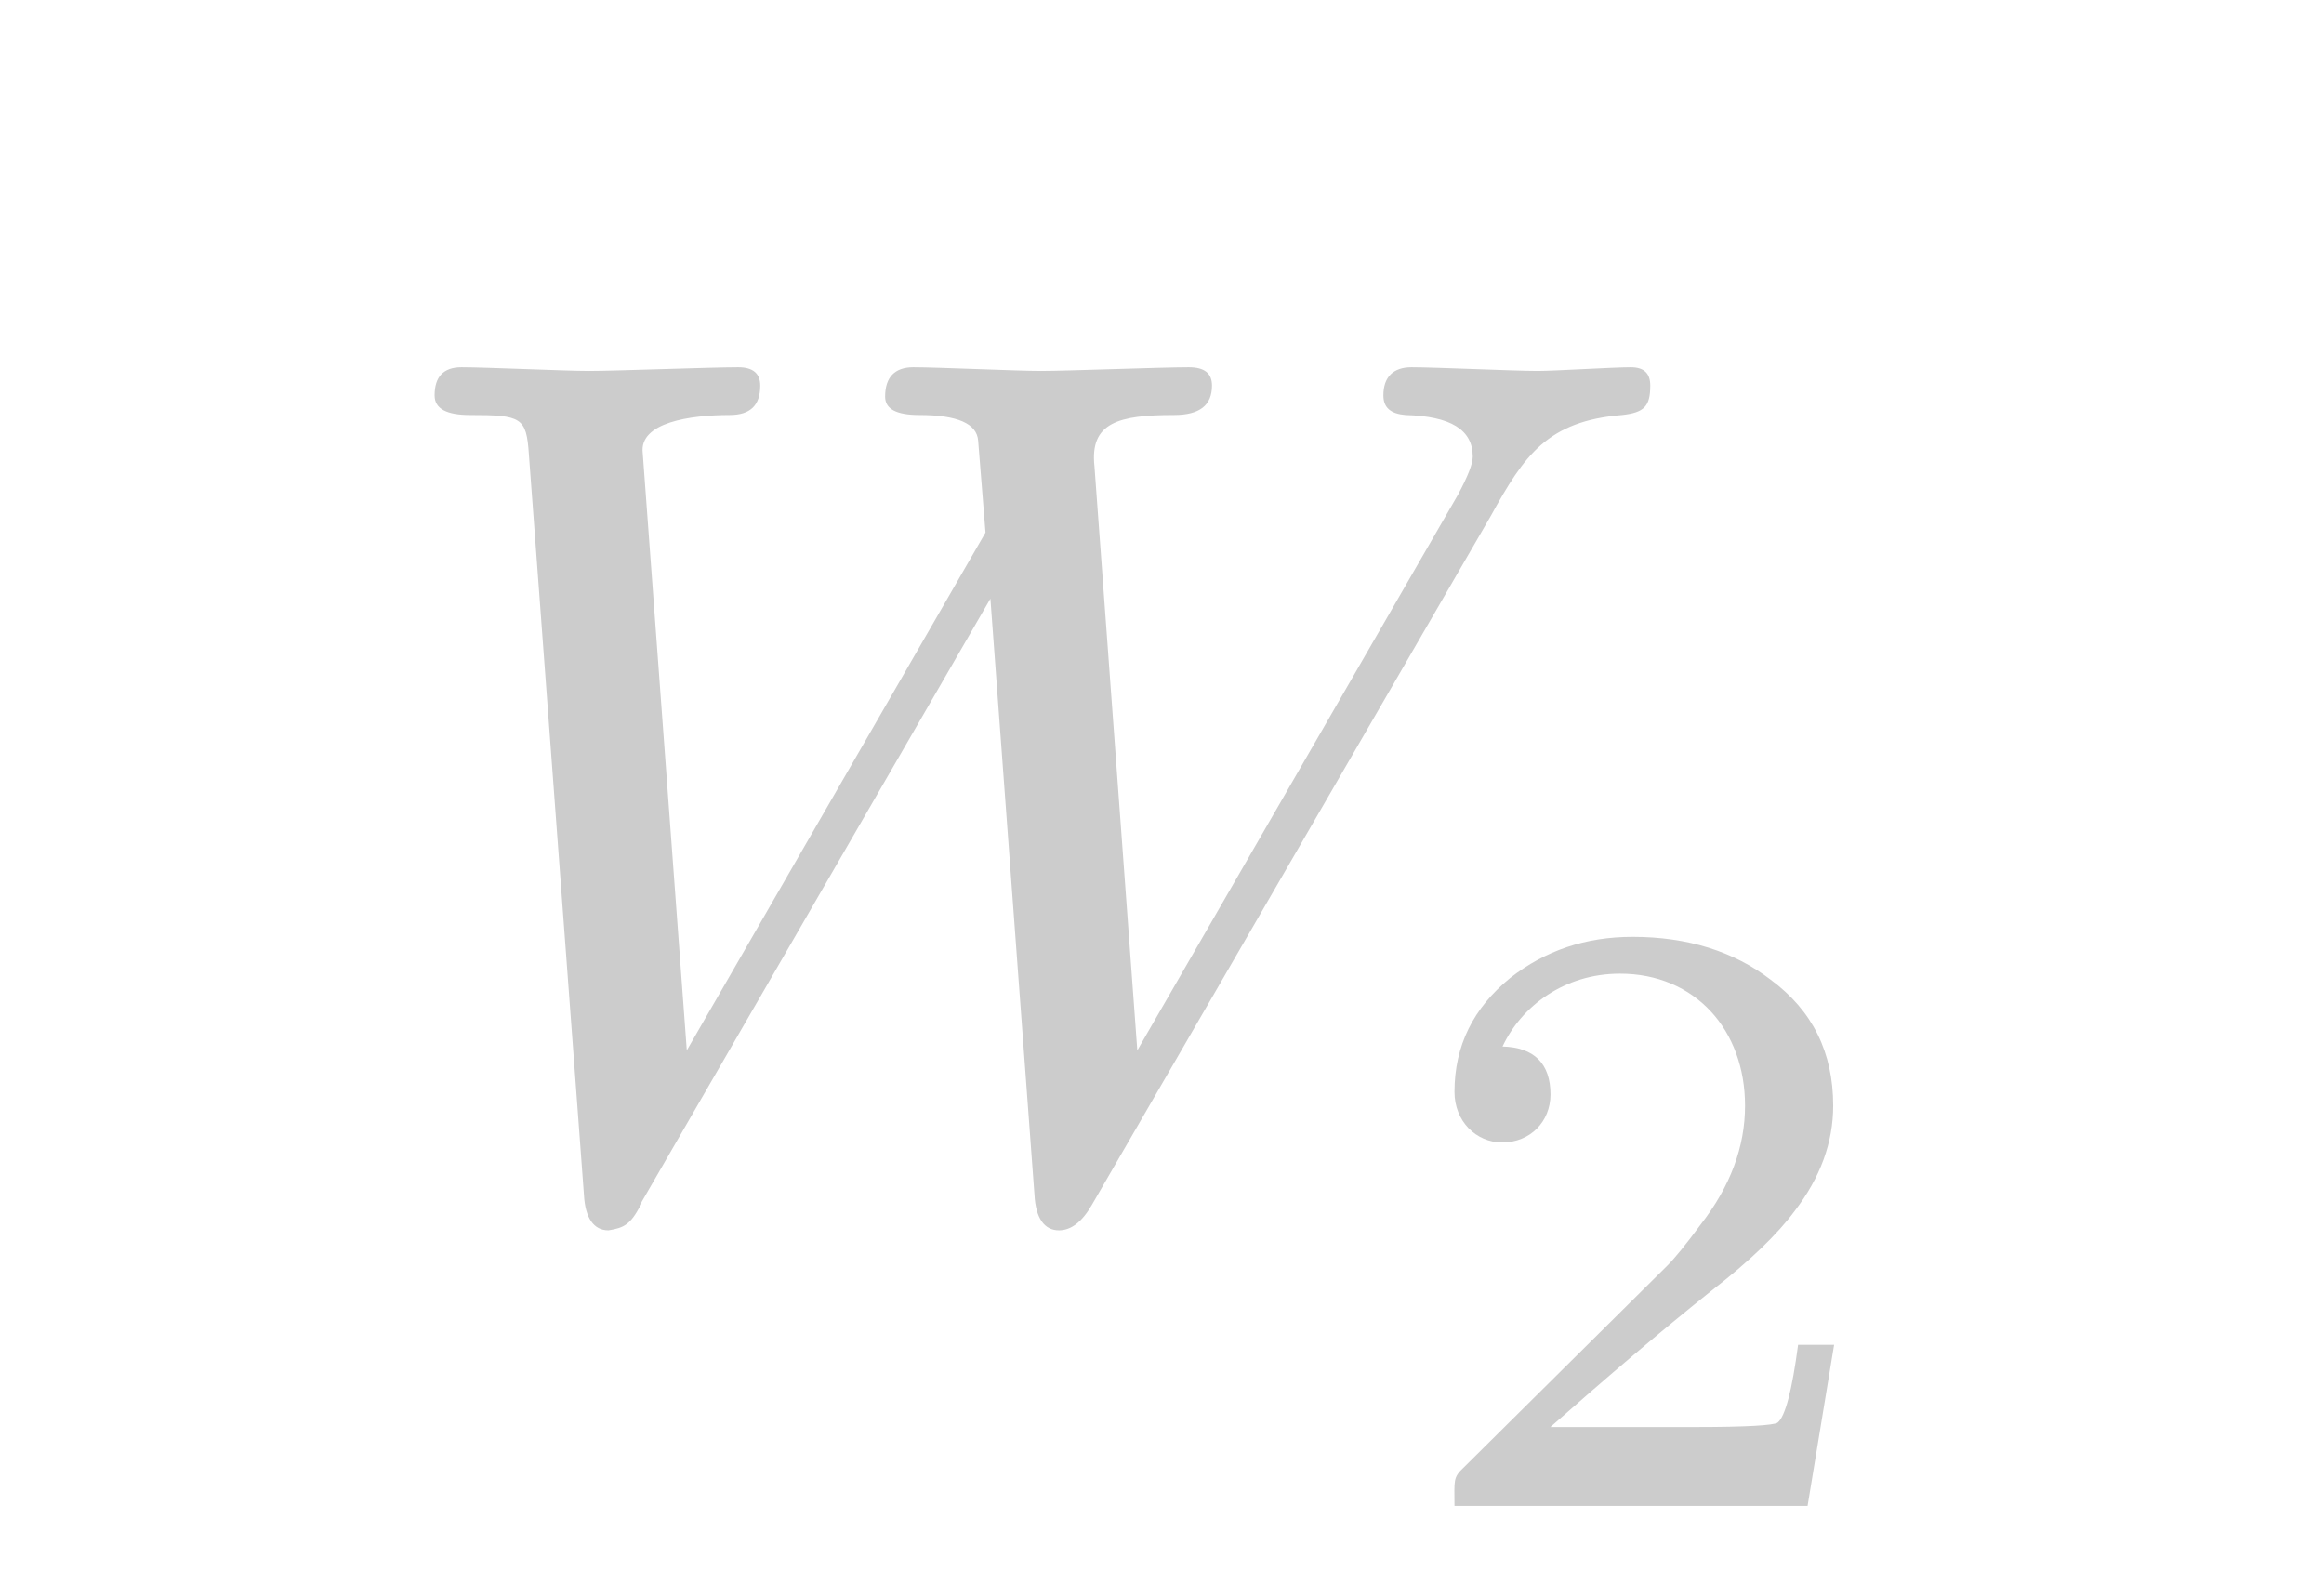
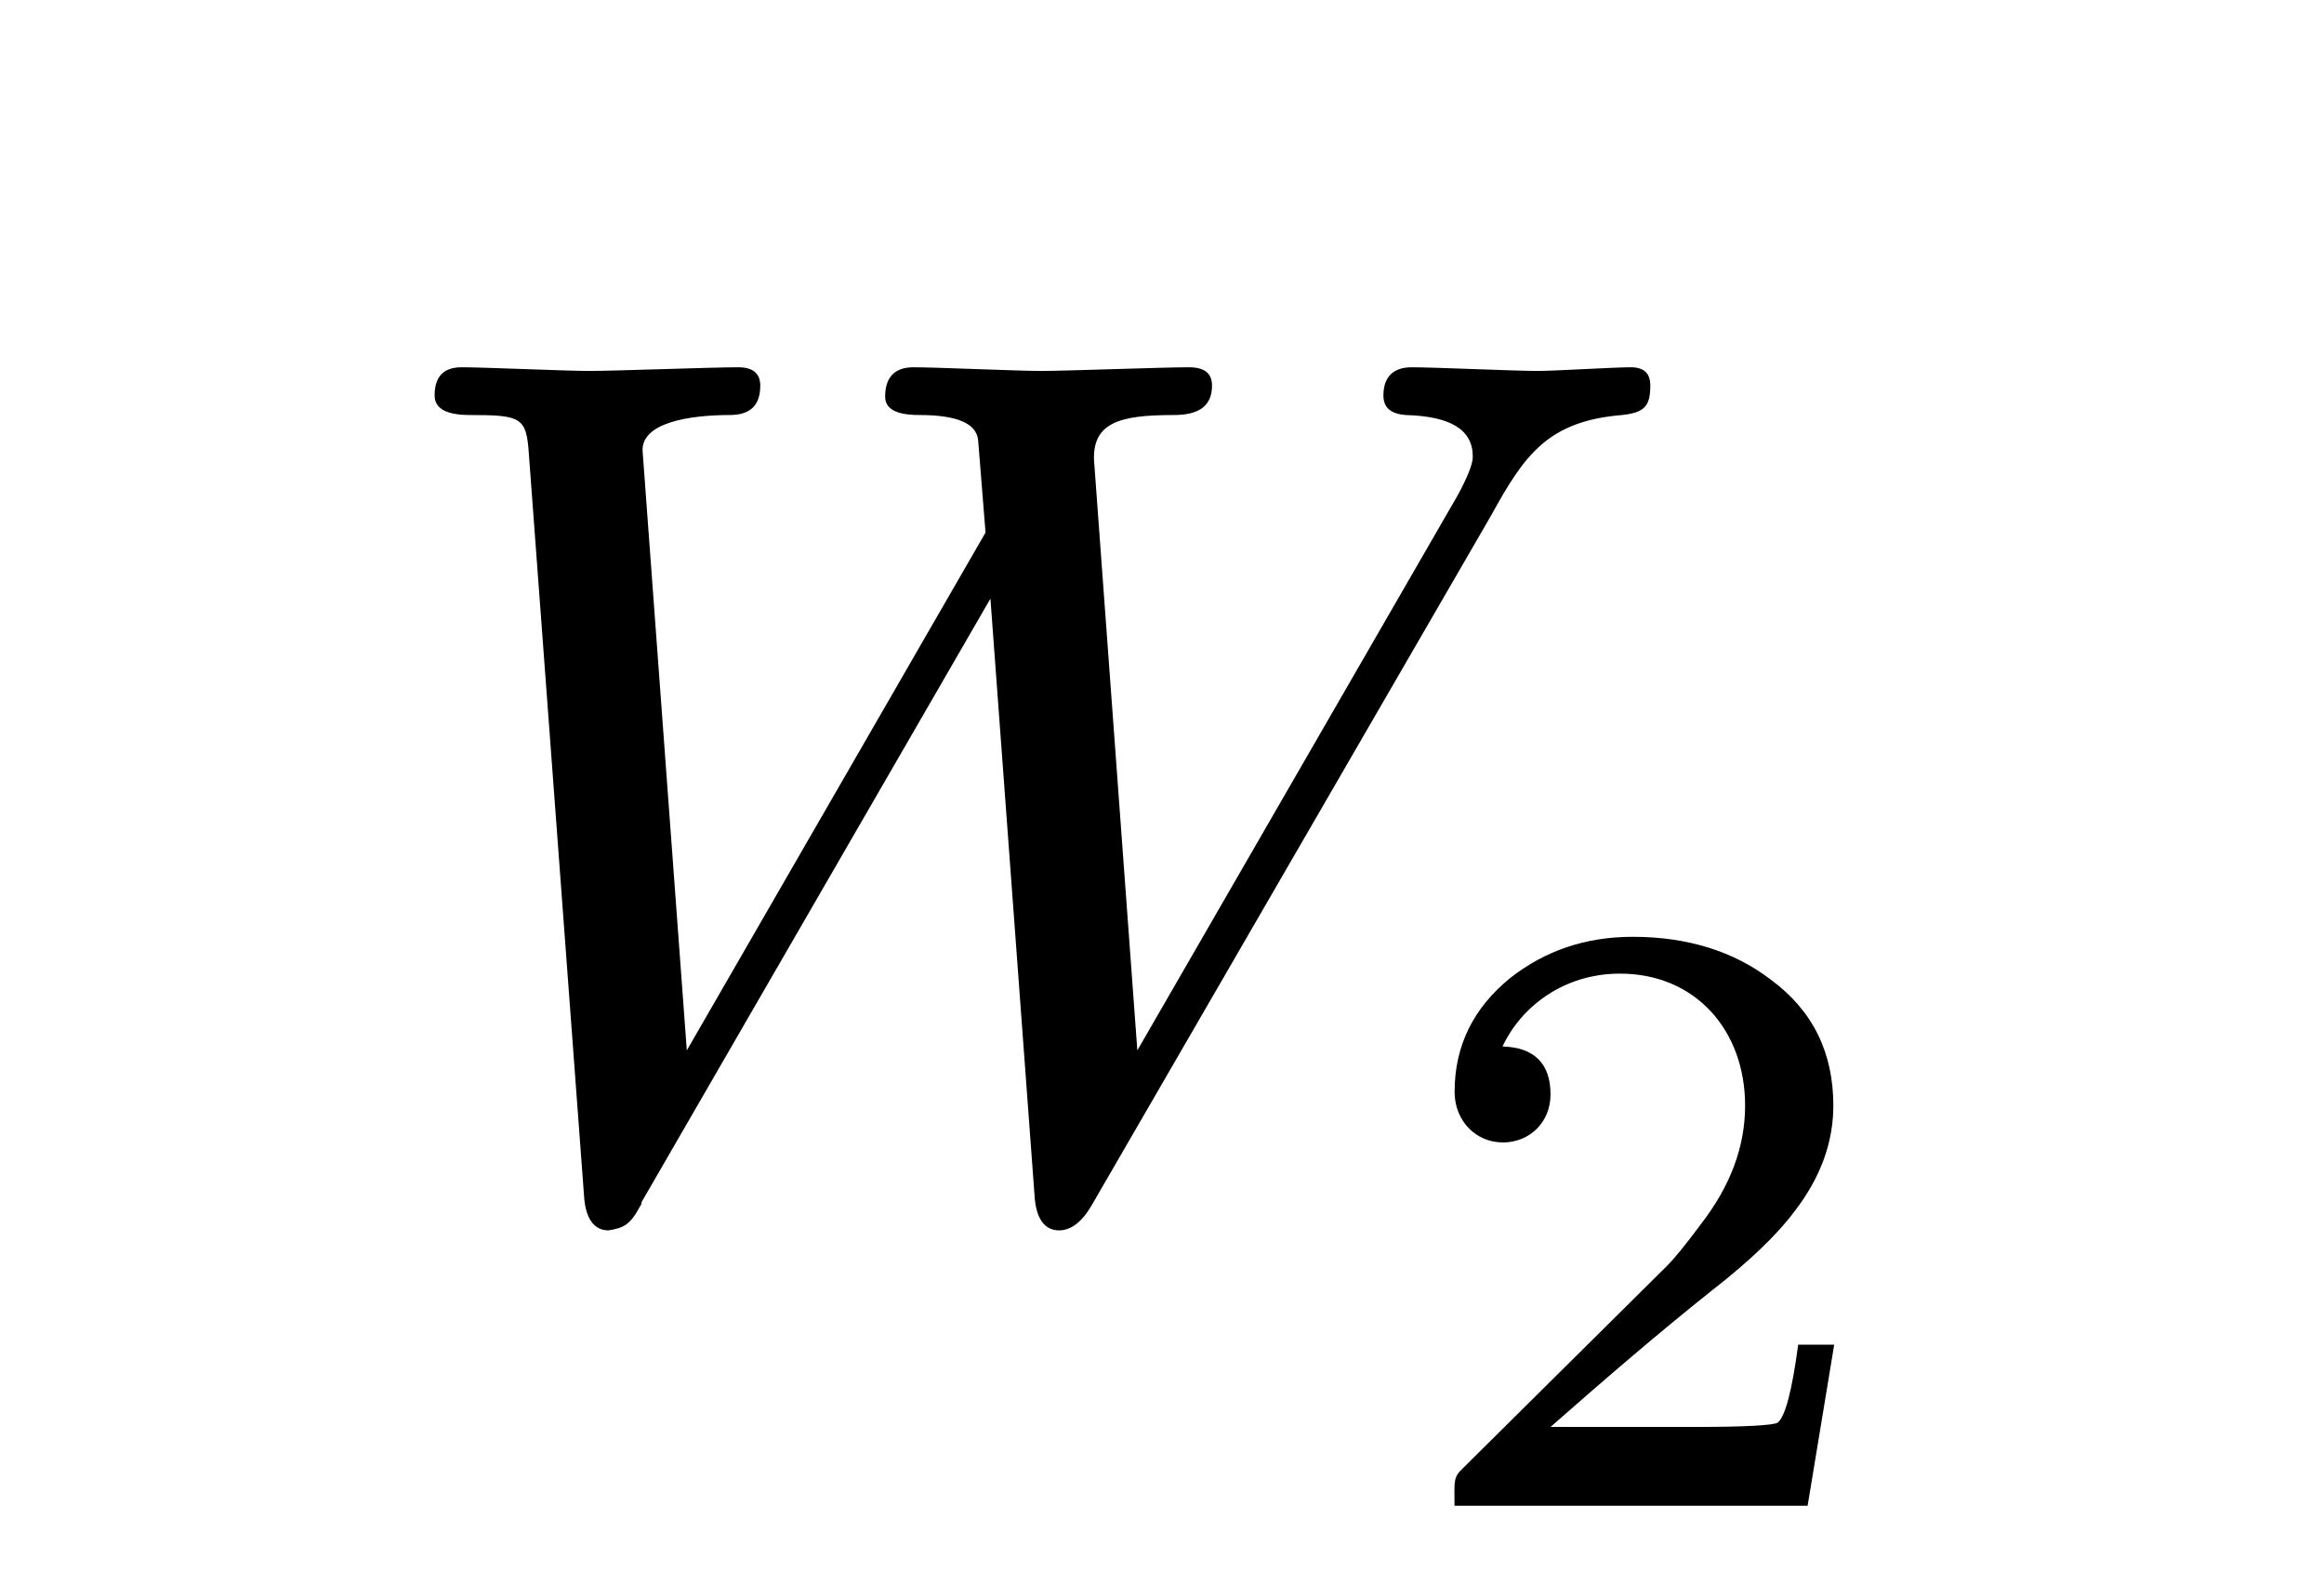
- <svg xmlns="http://www.w3.org/2000/svg" xmlns:xlink="http://www.w3.org/1999/xlink" class="typst-doc" viewBox="0 0 22.78 15.396">
+ <svg xmlns="http://www.w3.org/2000/svg" xmlns:xlink="http://www.w3.org/1999/xlink" class="typst-doc" viewBox="0 0 26.576 17.962">
  <g>
-     <g class="typst-text" transform="matrix(1 0 0 -1 3.6 11.796)">
-       <use xlink:href="#gC2E461F2908A810DD8D6AA152058E031" x="0" y="0" fill="#cccccc" fill-rule="nonzero" />
+     <g class="typst-text" transform="matrix(1 0 0 -1 4.2 13.762)">
+       <use xlink:href="#gEAE183981657B17846C6E78BE3359175" x="0" y="0" fill="#000000" fill-rule="nonzero" />
    </g>
-     <g class="typst-text" transform="matrix(1 0 0 -1 13.728 14.76)">
-       <use xlink:href="#g75C7B6F20E0510633F3DBAB4D26D5DD8" x="0" y="0" fill="#cccccc" fill-rule="nonzero" />
+     <g class="typst-text" transform="matrix(1 0 0 -1 16.016 17.22)">
+       <use xlink:href="#gE1F2F5B8B63FC6D35605A8532F18019A" x="0" y="0" fill="#000000" fill-rule="nonzero" />
    </g>
  </g>
  <defs id="glyph">
-     <symbol id="gC2E461F2908A810DD8D6AA152058E031" overflow="visible">
-       <path d="M 0 0m 11.472 8.16 c -0.228 0 -1.008 0.036 -1.236 0.036 c -0.18 0 -0.276 -0.096 -0.276 -0.276 c 0 -0.12 0.072 -0.18 0.216 -0.192 c 0.444 -0.012 0.66 -0.144 0.66 -0.408 c 0 -0.072 -0.048 -0.192 -0.144 -0.372 l -3.144 -5.448 l -0.42 5.724 c -0.048 0.432 0.24 0.504 0.78 0.504 c 0.252 0 0.372 0.096 0.372 0.288 c 0 0.12 -0.072 0.18 -0.228 0.18 c -0.264 0 -1.188 -0.036 -1.452 -0.036 c -0.228 0 -1.02 0.036 -1.248 0.036 c -0.18 0 -0.276 -0.096 -0.276 -0.288 c 0 -0.12 0.108 -0.18 0.336 -0.18 c 0.372 0 0.564 -0.084 0.576 -0.252 l 0.072 -0.9 l -2.928 -5.076 l -0.432 5.856 c -0.036 0.3 0.468 0.372 0.852 0.372 c 0.204 0 0.3 0.096 0.3 0.288 c 0 0.12 -0.072 0.18 -0.216 0.18 c -0.264 0 -1.2 -0.036 -1.464 -0.036 c -0.228 0 -1.02 0.036 -1.248 0.036 c -0.18 0 -0.264 -0.096 -0.264 -0.276 c 0 -0.132 0.12 -0.192 0.348 -0.192 c 0.504 0 0.552 -0.024 0.576 -0.384 l 0.54 -7.26 c 0.012 -0.228 0.096 -0.348 0.24 -0.348 c 0.156 0.024 0.216 0.06 0.312 0.24 c 0.012 0.012 0.012 0.024 0.012 0.036 l 3.42 5.916 l 0.432 -5.844 c 0.012 -0.228 0.096 -0.348 0.24 -0.348 c 0.12 0 0.228 0.084 0.324 0.252 l 3.912 6.756 c 0.324 0.588 0.552 0.924 1.284 0.984 c 0.216 0.024 0.276 0.084 0.276 0.288 c 0 0.12 -0.06 0.18 -0.192 0.18 c -0.168 0 -0.744 -0.036 -0.912 -0.036 Z " />
+     <symbol id="gEAE183981657B17846C6E78BE3359175" overflow="visible">
+       <path d="M 0 0m 13.384 9.52 c -0.266 0 -1.176 0.042 -1.442 0.042 c -0.21 0 -0.322 -0.112 -0.322 -0.322 c 0 -0.14 0.084 -0.21 0.252 -0.224 c 0.518 -0.014 0.77 -0.168 0.77 -0.476 c 0 -0.084 -0.056 -0.224 -0.168 -0.434 l -3.668 -6.356 l -0.49 6.678 c -0.056 0.504 0.28 0.588 0.91 0.588 c 0.294 0 0.434 0.112 0.434 0.336 c 0 0.14 -0.084 0.21 -0.266 0.21 c -0.308 0 -1.386 -0.042 -1.694 -0.042 c -0.266 0 -1.19 0.042 -1.456 0.042 c -0.21 0 -0.322 -0.112 -0.322 -0.336 c 0 -0.14 0.126 -0.21 0.392 -0.21 c 0.434 0 0.658 -0.098 0.672 -0.294 l 0.084 -1.05 l -3.416 -5.922 l -0.504 6.832 c -0.042 0.35 0.546 0.434 0.994 0.434 c 0.238 0 0.35 0.112 0.35 0.336 c 0 0.14 -0.084 0.21 -0.252 0.21 c -0.308 0 -1.4 -0.042 -1.708 -0.042 c -0.266 0 -1.19 0.042 -1.456 0.042 c -0.21 0 -0.308 -0.112 -0.308 -0.322 c 0 -0.154 0.14 -0.224 0.406 -0.224 c 0.588 0 0.644 -0.028 0.672 -0.448 l 0.63 -8.47 c 0.014 -0.266 0.112 -0.406 0.28 -0.406 c 0.182 0.028 0.252 0.07 0.364 0.28 c 0.014 0.014 0.014 0.028 0.014 0.042 l 3.99 6.902 l 0.504 -6.818 c 0.014 -0.266 0.112 -0.406 0.28 -0.406 c 0.14 0 0.266 0.098 0.378 0.294 l 4.564 7.882 c 0.378 0.686 0.644 1.078 1.498 1.148 c 0.252 0.028 0.322 0.098 0.322 0.336 c 0 0.14 -0.07 0.21 -0.224 0.21 c -0.196 0 -0.868 -0.042 -1.064 -0.042 Z " />
    </symbol>
-     <symbol id="g75C7B6F20E0510633F3DBAB4D26D5DD8" overflow="visible">
-       <path d="M 0 0m 1 3.562 c 0.269 0 0.47 0.202 0.47 0.47 c 0 0.302 -0.16 0.462 -0.47 0.47 c 0.185 0.395 0.605 0.714 1.151 0.714 c 0.739 0 1.226 -0.554 1.226 -1.294 c 0 -0.403 -0.143 -0.79 -0.437 -1.168 c -0.143 -0.193 -0.252 -0.328 -0.328 -0.403 l -1.991 -1.974 c -0.109 -0.101 -0.092 -0.126 -0.092 -0.378 h 3.461 l 0.26 1.579 h -0.353 c -0.059 -0.445 -0.126 -0.706 -0.202 -0.764 c -0.042 -0.025 -0.302 -0.042 -0.798 -0.042 h -1.428 c 0.563 0.496 1.084 0.941 1.579 1.336 c 0.378 0.294 0.647 0.554 0.815 0.781 c 0.252 0.328 0.378 0.672 0.378 1.033 c 0 0.521 -0.202 0.932 -0.613 1.235 c -0.361 0.277 -0.815 0.42 -1.352 0.42 c -0.462 0 -0.857 -0.134 -1.201 -0.403 c -0.361 -0.294 -0.546 -0.664 -0.546 -1.117 c 0 -0.286 0.21 -0.496 0.47 -0.496 Z " />
+     <symbol id="gE1F2F5B8B63FC6D35605A8532F18019A" overflow="visible">
+       <path d="M 0 0m 1.166 4.155 c 0.314 0 0.549 0.235 0.549 0.549 c 0 0.353 -0.186 0.539 -0.549 0.549 c 0.216 0.461 0.706 0.833 1.343 0.833 c 0.862 0 1.431 -0.647 1.431 -1.509 c 0 -0.47 -0.167 -0.921 -0.51 -1.362 c -0.167 -0.225 -0.294 -0.382 -0.382 -0.47 l -2.323 -2.303 c -0.127 -0.118 -0.108 -0.147 -0.108 -0.441 h 4.038 l 0.304 1.842 h -0.412 c -0.069 -0.519 -0.147 -0.823 -0.235 -0.892 c -0.049 -0.029 -0.353 -0.049 -0.931 -0.049 h -1.666 c 0.657 0.578 1.264 1.098 1.842 1.558 c 0.441 0.343 0.755 0.647 0.951 0.911 c 0.294 0.382 0.441 0.784 0.441 1.205 c 0 0.608 -0.235 1.088 -0.715 1.441 c -0.421 0.323 -0.951 0.49 -1.578 0.49 c -0.539 0 -1 -0.157 -1.401 -0.47 c -0.421 -0.343 -0.637 -0.774 -0.637 -1.303 c 0 -0.333 0.245 -0.578 0.549 -0.578 Z " />
    </symbol>
  </defs>
</svg>
